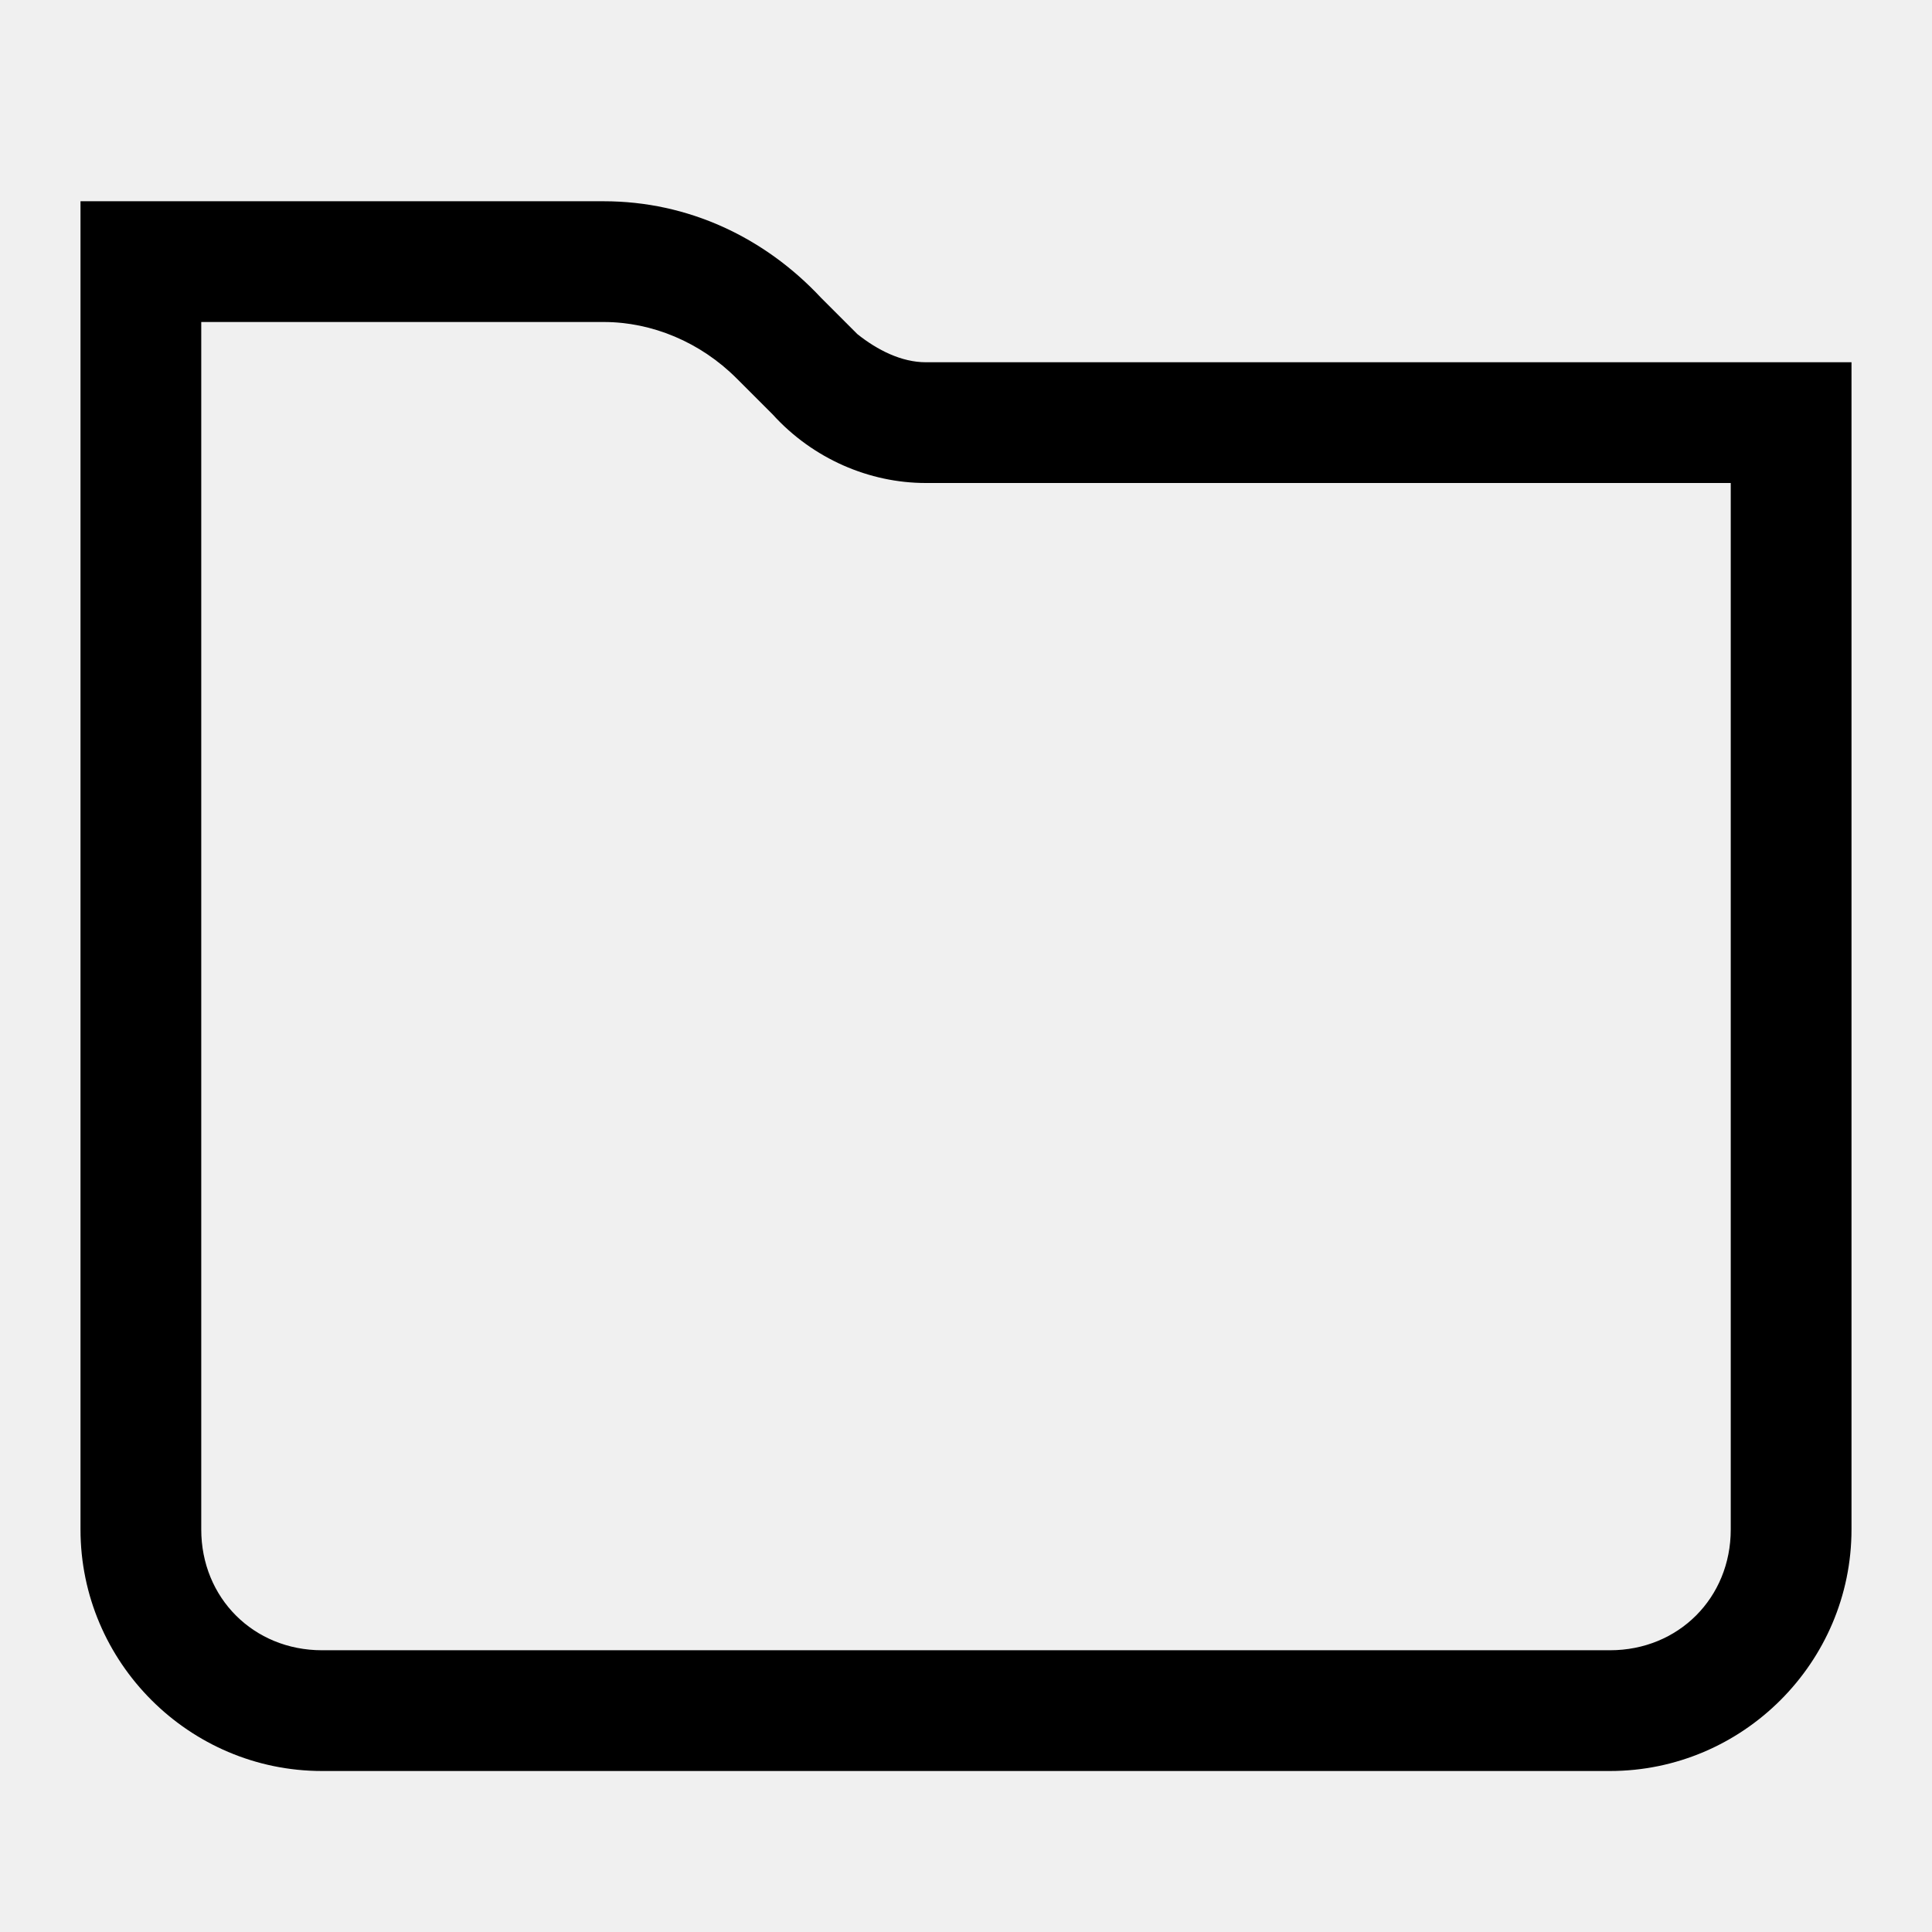
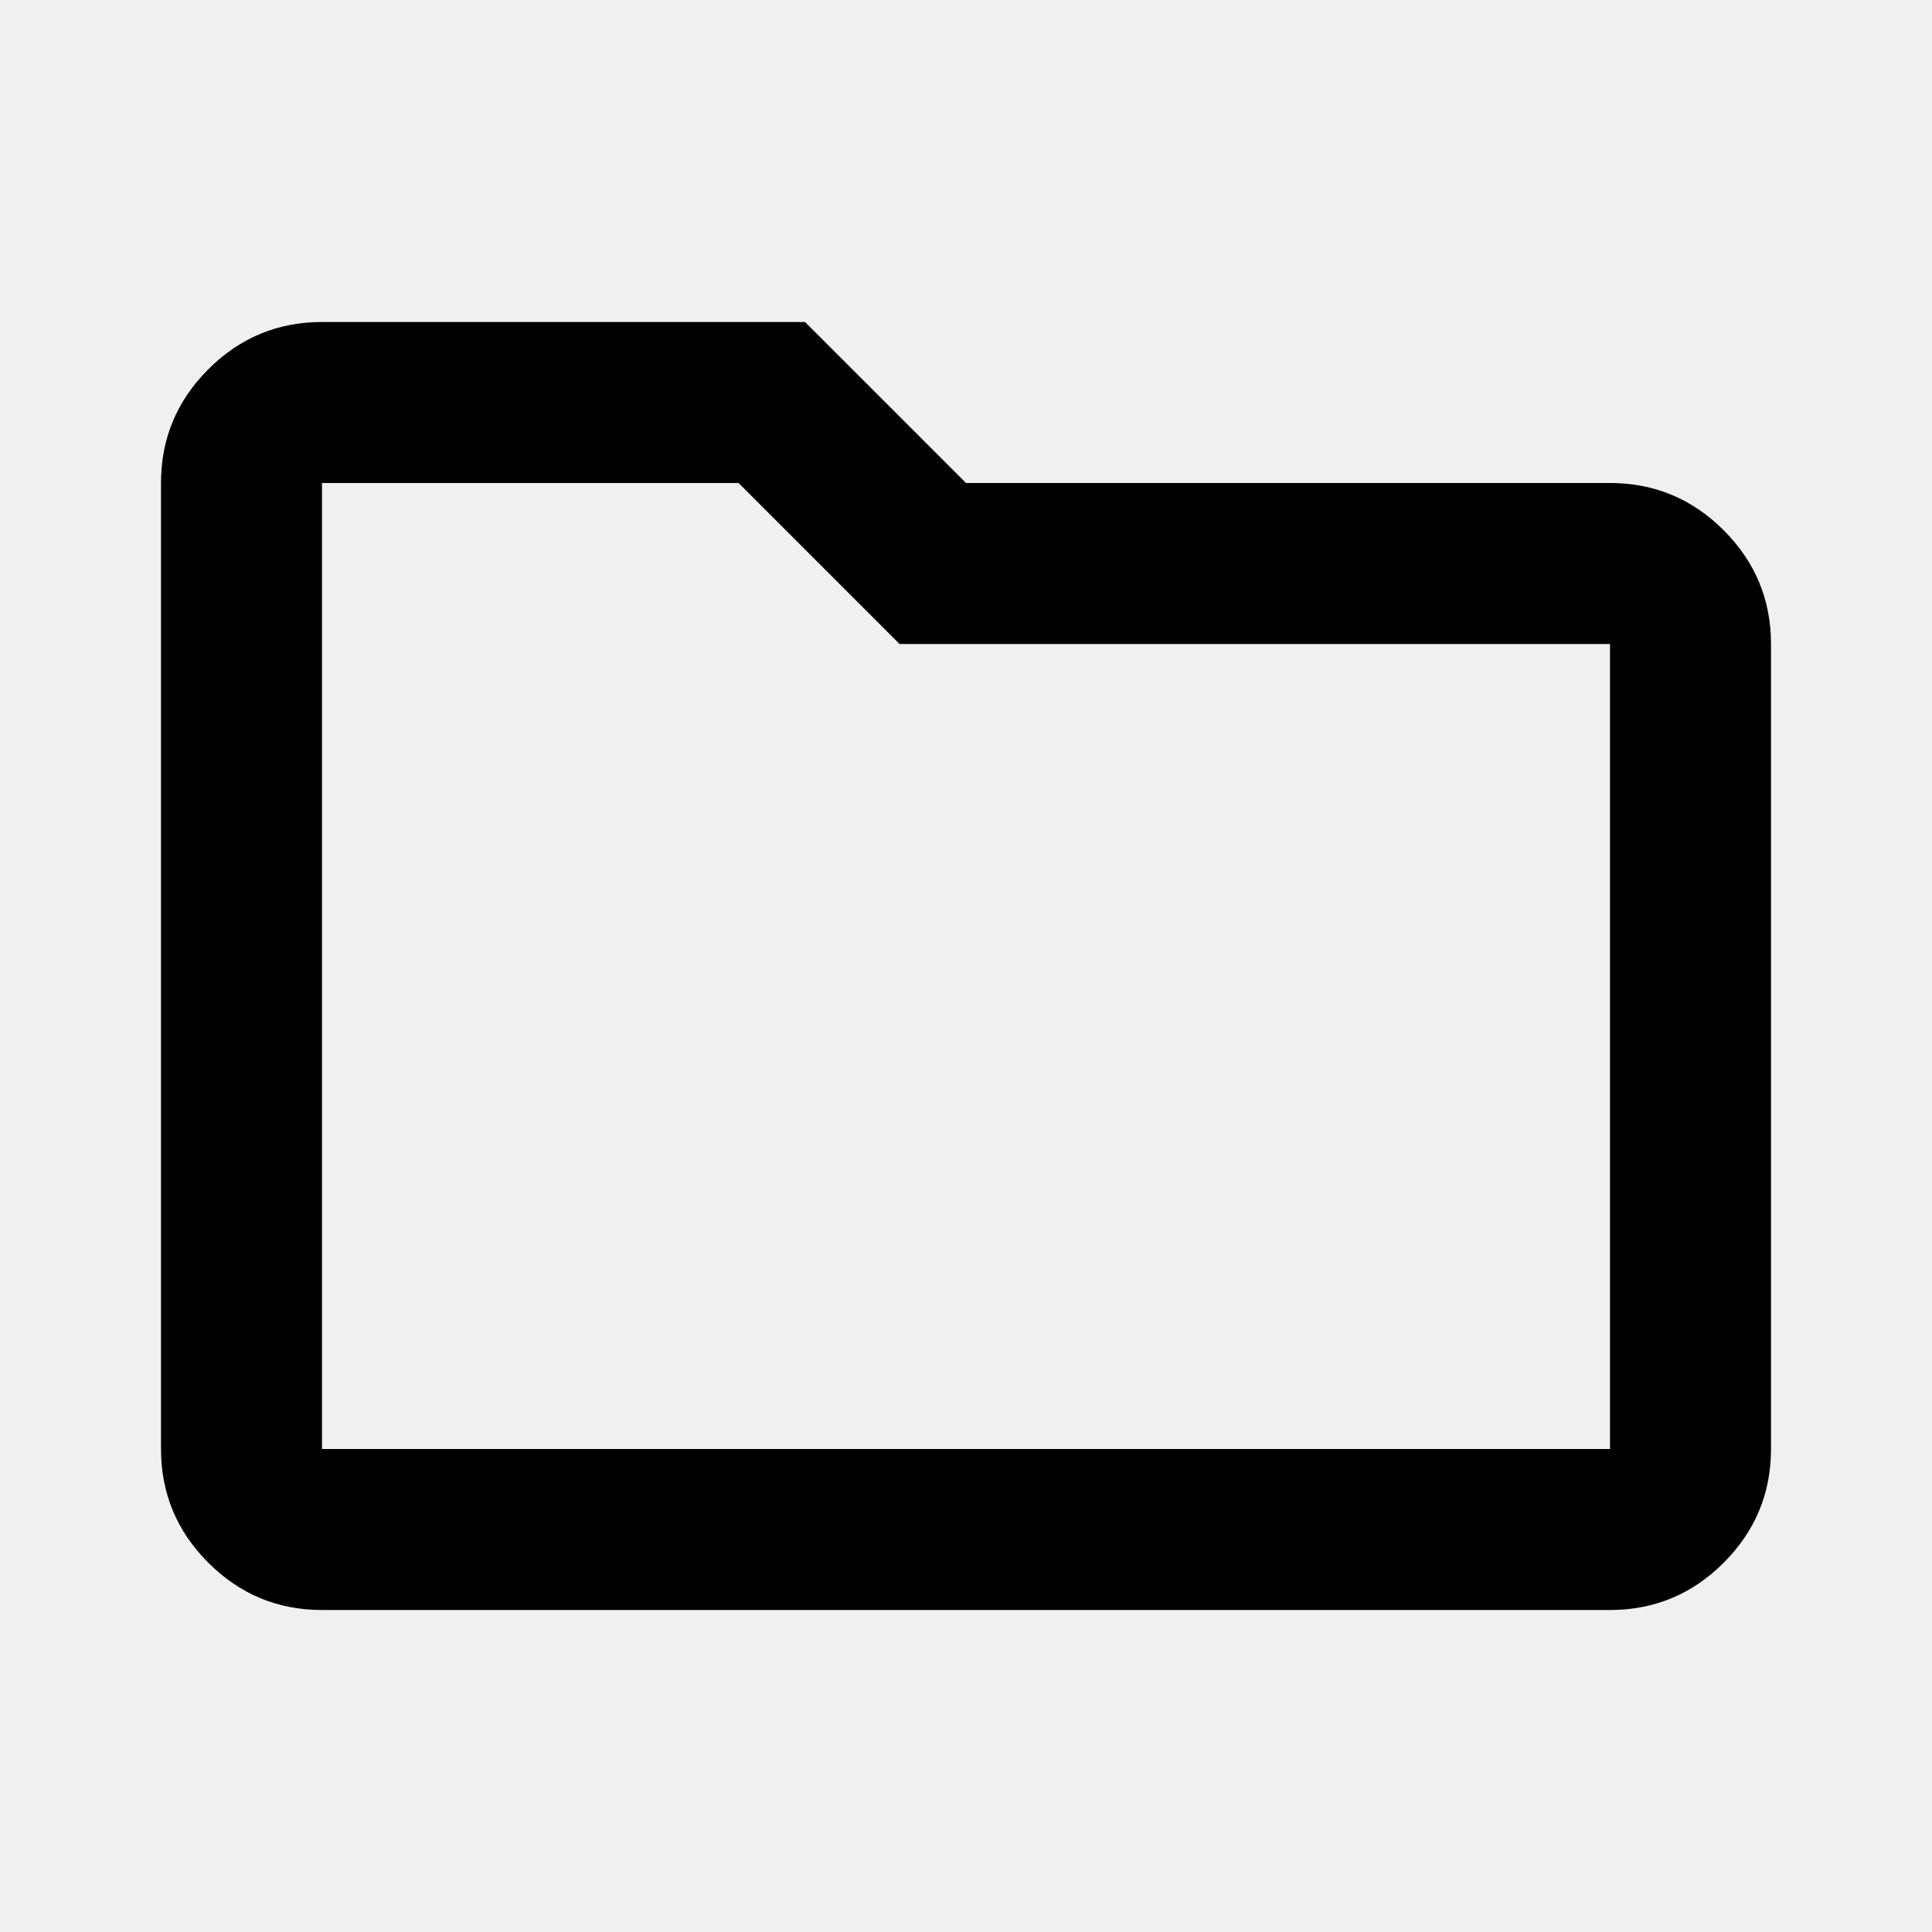
- <svg xmlns="http://www.w3.org/2000/svg" xmlns:xlink="http://www.w3.org/1999/xlink" width="24px" height="24px" viewBox="0 0 24 24" version="1.1">
-   <defs>
-     <path d="M7.5,2.5 C8.55,2.5 9.5,2.95 10.2,3.7 L10.2,3.7 L10.65,4.15 C10.9,4.35 11.2,4.5 11.5,4.5 L11.5,4.5 L23,4.5 L23,19 C23,20.65 21.65,22 20,22 L20,22 L4,22 C2.35,22 1,20.65 1,19 L1,19 L1,2.5 Z M7.5,4 L2.5,4 L2.5,19 C2.5,19.85 3.15,20.5 4,20.5 L4,20.5 L20,20.5 C20.85,20.5 21.5,19.85 21.5,19 L21.5,19 L21.5,6 L11.5,6 C10.8,6 10.1,5.7 9.6,5.15 L9.6,5.15 L9.15,4.7 C8.7,4.25 8.1,4 7.5,4 L7.5,4 Z" id="path-1" />
-   </defs>
-   <g id="icon/content/folder/default" stroke="none" stroke-width="1" fill="none" fill-rule="evenodd">
-     <mask id="mask-2" fill="white">
-       <use xlink:href="#path-1" />
-     </mask>
-     <use id="Combined-Shape" fill="#000000" xlink:href="#path-1" />
+ <svg xmlns="http://www.w3.org/2000/svg" width="100%" height="100%" viewBox="0 0 24 24" version="1.1" xml:space="preserve" style="fill-rule:evenodd;clip-rule:evenodd;stroke-linejoin:round;stroke-miterlimit:2;">
+   <g transform="matrix(0.025,0,0,0.025,0,24)">
+     <path d="M160,-160C138,-160 119.167,-167.833 103.5,-183.5C87.833,-199.167 80,-218 80,-240L80,-720C80,-742 87.833,-760.833 103.5,-776.5C119.167,-792.167 138,-800 160,-800L400,-800L480,-720L800,-720C822,-720 840.833,-712.167 856.5,-696.5C872.167,-680.833 880,-662 880,-640L880,-240C880,-218 872.167,-199.167 856.5,-183.5C840.833,-167.833 822,-160 800,-160L160,-160ZM160,-240L800,-240L800,-640L447,-640L367,-720L160,-720L160,-240ZM160,-240L160,-720L160,-240Z" style="fill-rule:nonzero;" />
  </g>
</svg>
